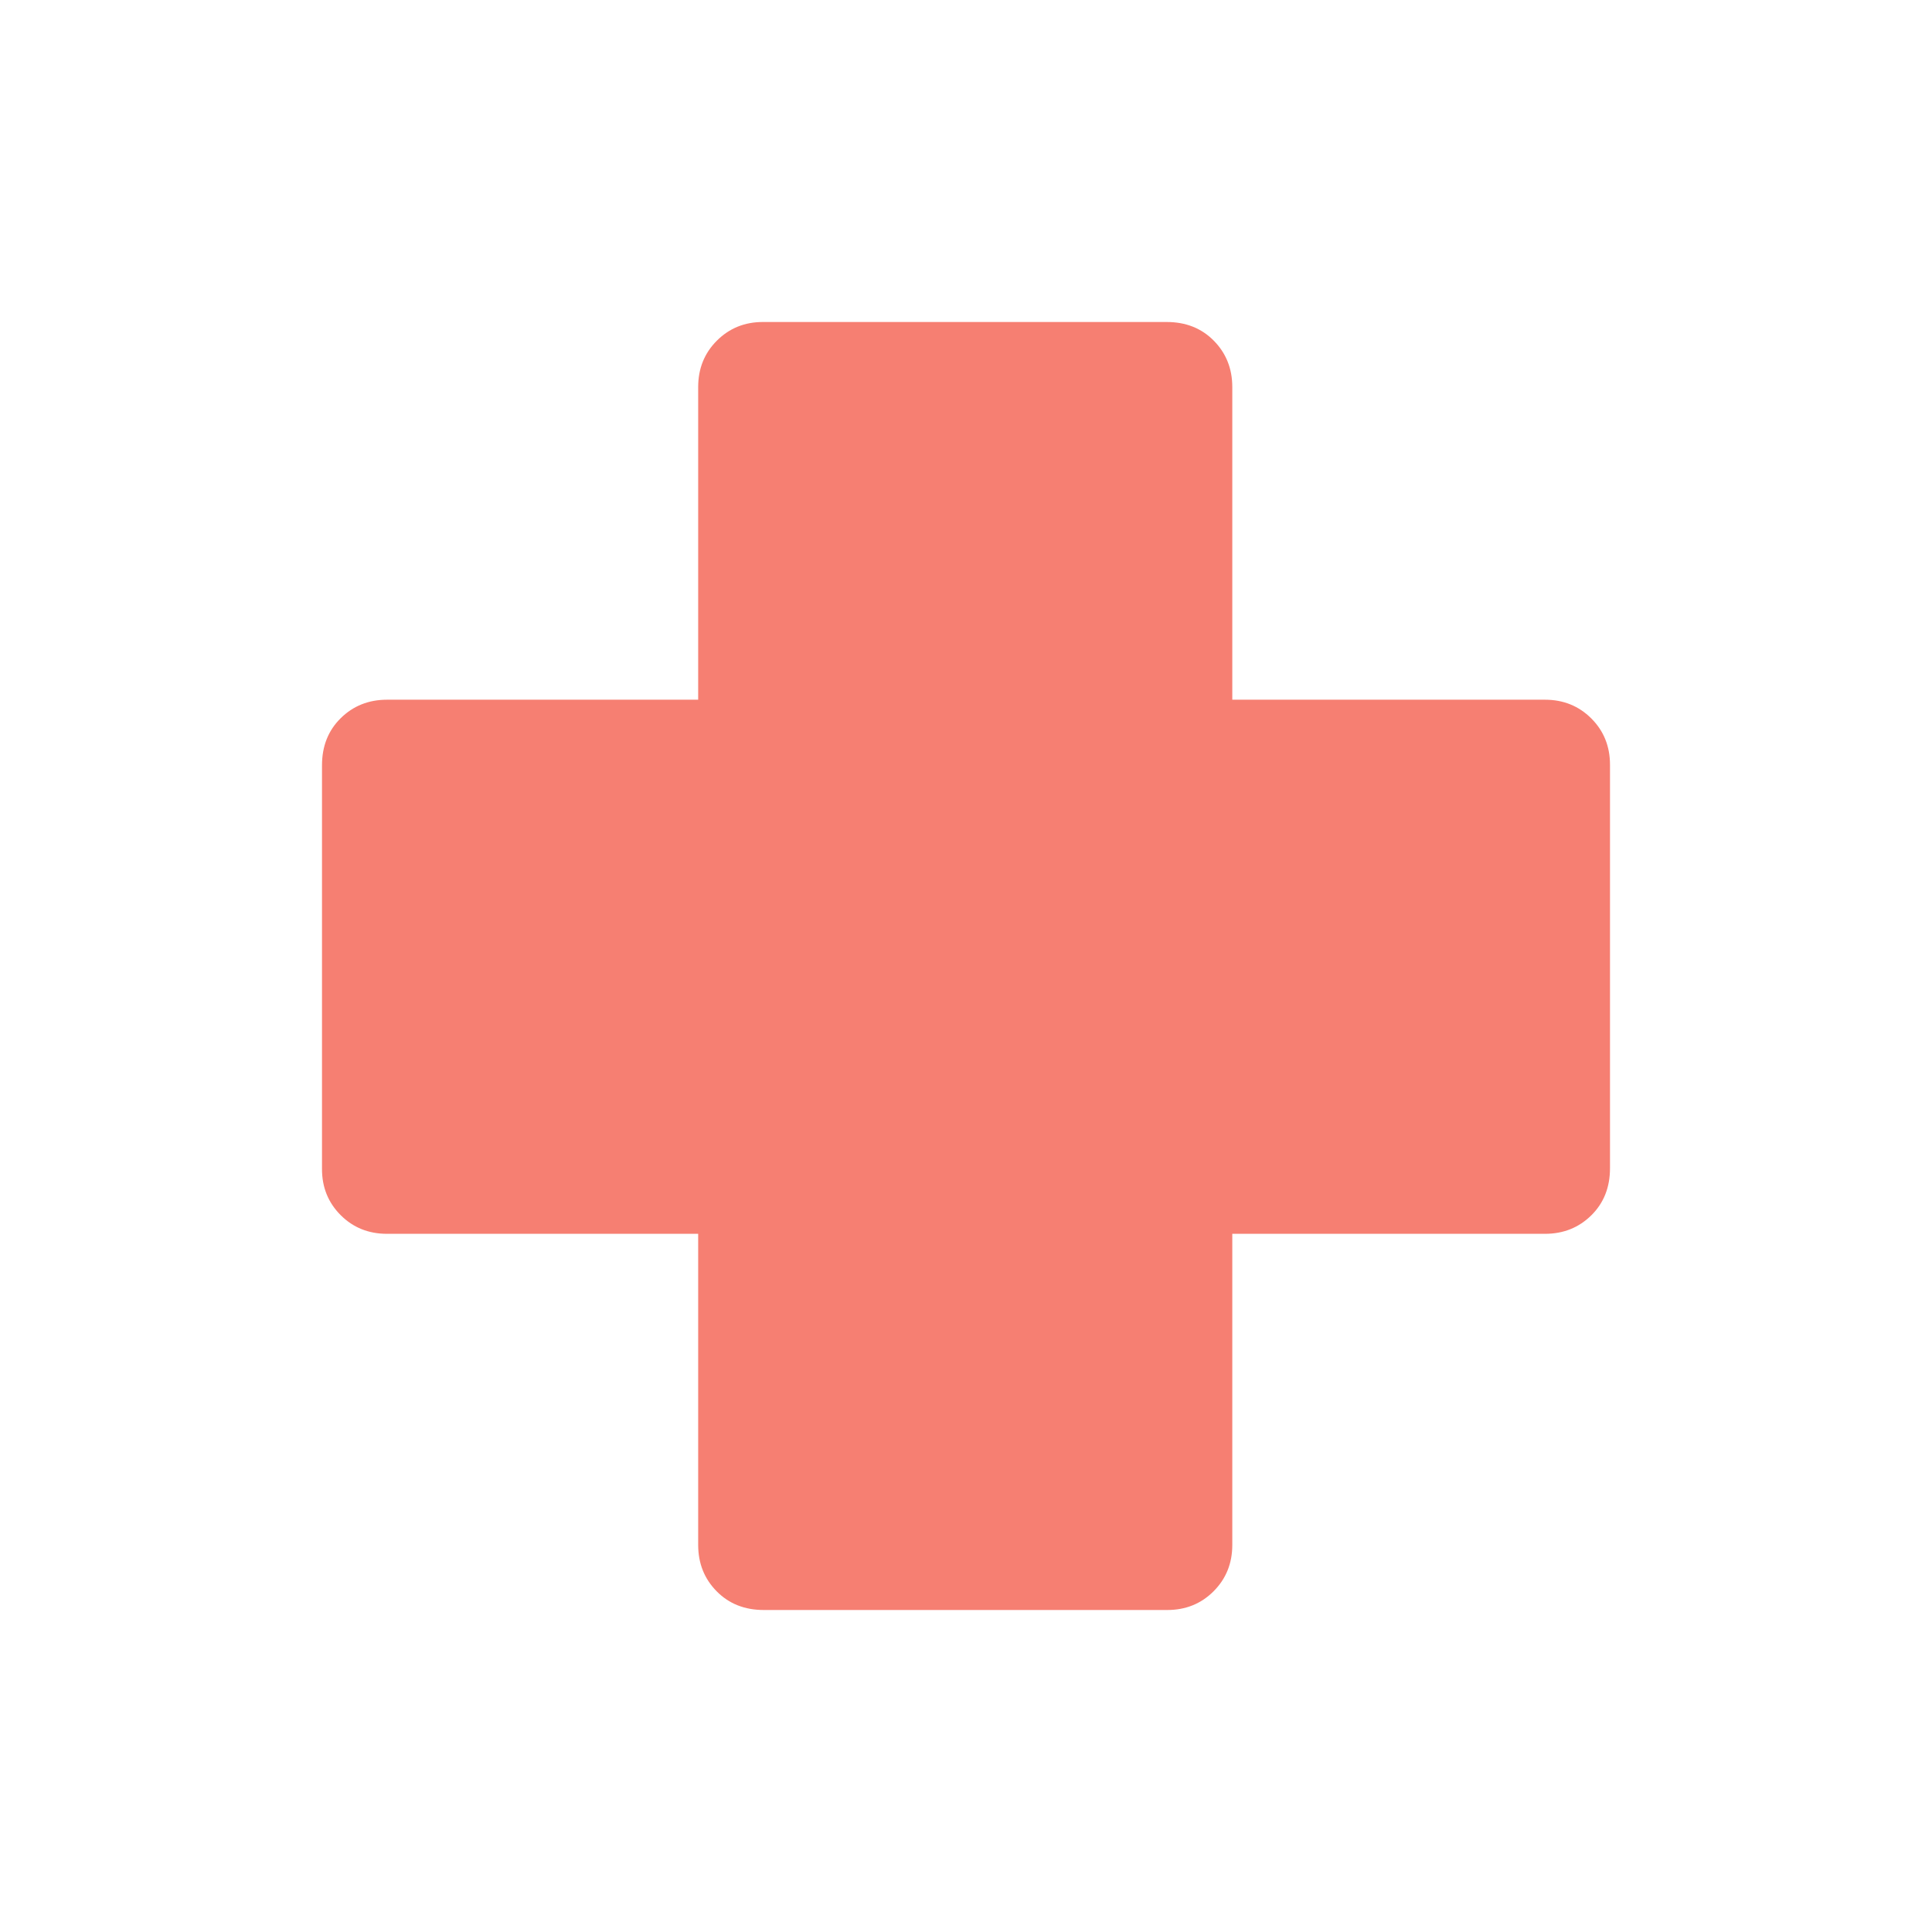
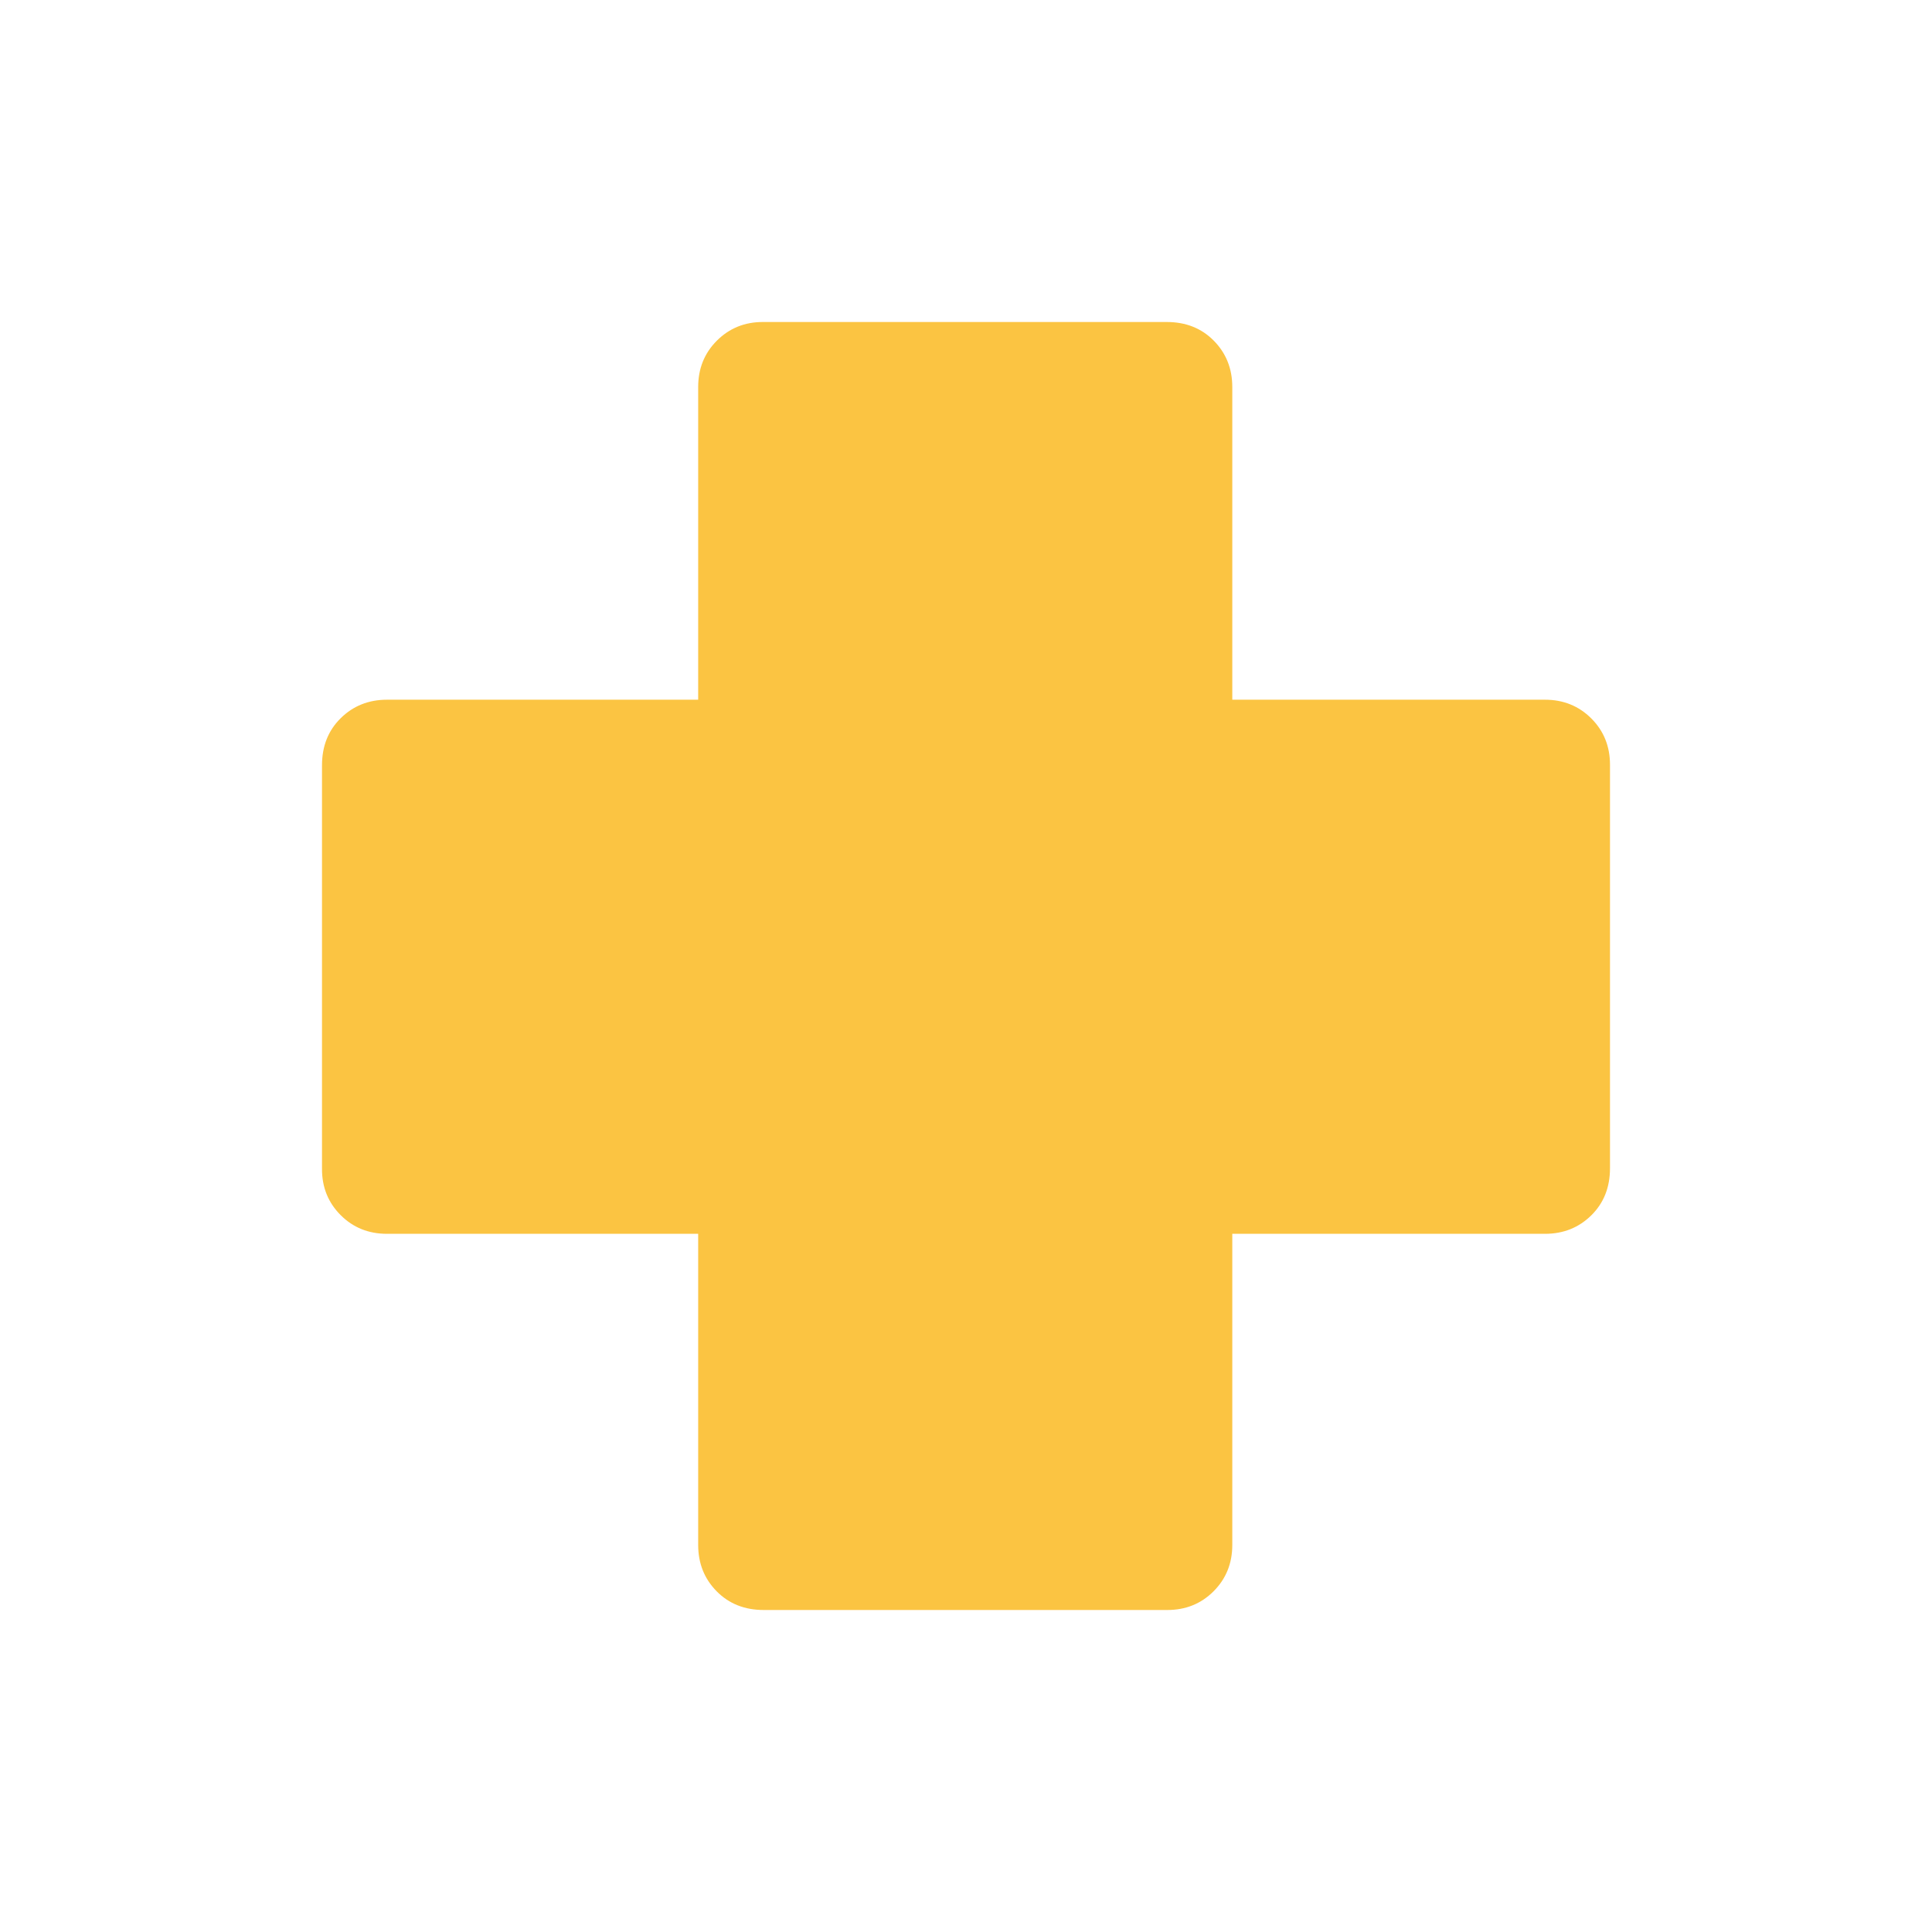
<svg xmlns="http://www.w3.org/2000/svg" width="24" height="24" viewBox="0 0 24 24" fill="none">
-   <path d="M9.488 20C9.251 20 9.056 19.923 8.903 19.768C8.75 19.613 8.673 19.421 8.673 19.192V15.327H4.808C4.579 15.327 4.387 15.25 4.232 15.095C4.077 14.94 3.999 14.748 4 14.519V9.507C4 9.27 4.077 9.075 4.232 8.922C4.387 8.769 4.579 8.692 4.808 8.692H8.673V4.808C8.673 4.579 8.75 4.387 8.905 4.232C9.06 4.077 9.252 3.999 9.481 4H14.493C14.73 4 14.925 4.077 15.078 4.232C15.231 4.387 15.308 4.579 15.308 4.808V8.692H19.192C19.421 8.692 19.613 8.77 19.768 8.925C19.923 9.08 20 9.272 20 9.5V14.512C20 14.749 19.923 14.944 19.768 15.097C19.613 15.25 19.421 15.327 19.192 15.327H15.308V19.192C15.308 19.421 15.23 19.613 15.075 19.768C14.92 19.923 14.728 20 14.5 20H9.488Z" fill="#f67f72" />
+   <path d="M9.488 20C9.251 20 9.056 19.923 8.903 19.768C8.75 19.613 8.673 19.421 8.673 19.192V15.327H4.808C4.579 15.327 4.387 15.25 4.232 15.095C4.077 14.94 3.999 14.748 4 14.519V9.507C4 9.27 4.077 9.075 4.232 8.922C4.387 8.769 4.579 8.692 4.808 8.692H8.673V4.808C8.673 4.579 8.75 4.387 8.905 4.232C9.06 4.077 9.252 3.999 9.481 4H14.493C14.73 4 14.925 4.077 15.078 4.232C15.231 4.387 15.308 4.579 15.308 4.808V8.692H19.192C19.421 8.692 19.613 8.77 19.768 8.925C19.923 9.08 20 9.272 20 9.5V14.512C20 14.749 19.923 14.944 19.768 15.097C19.613 15.25 19.421 15.327 19.192 15.327H15.308V19.192C15.308 19.421 15.23 19.613 15.075 19.768C14.92 19.923 14.728 20 14.5 20H9.488Z" fill="#fbc442" />
</svg>
